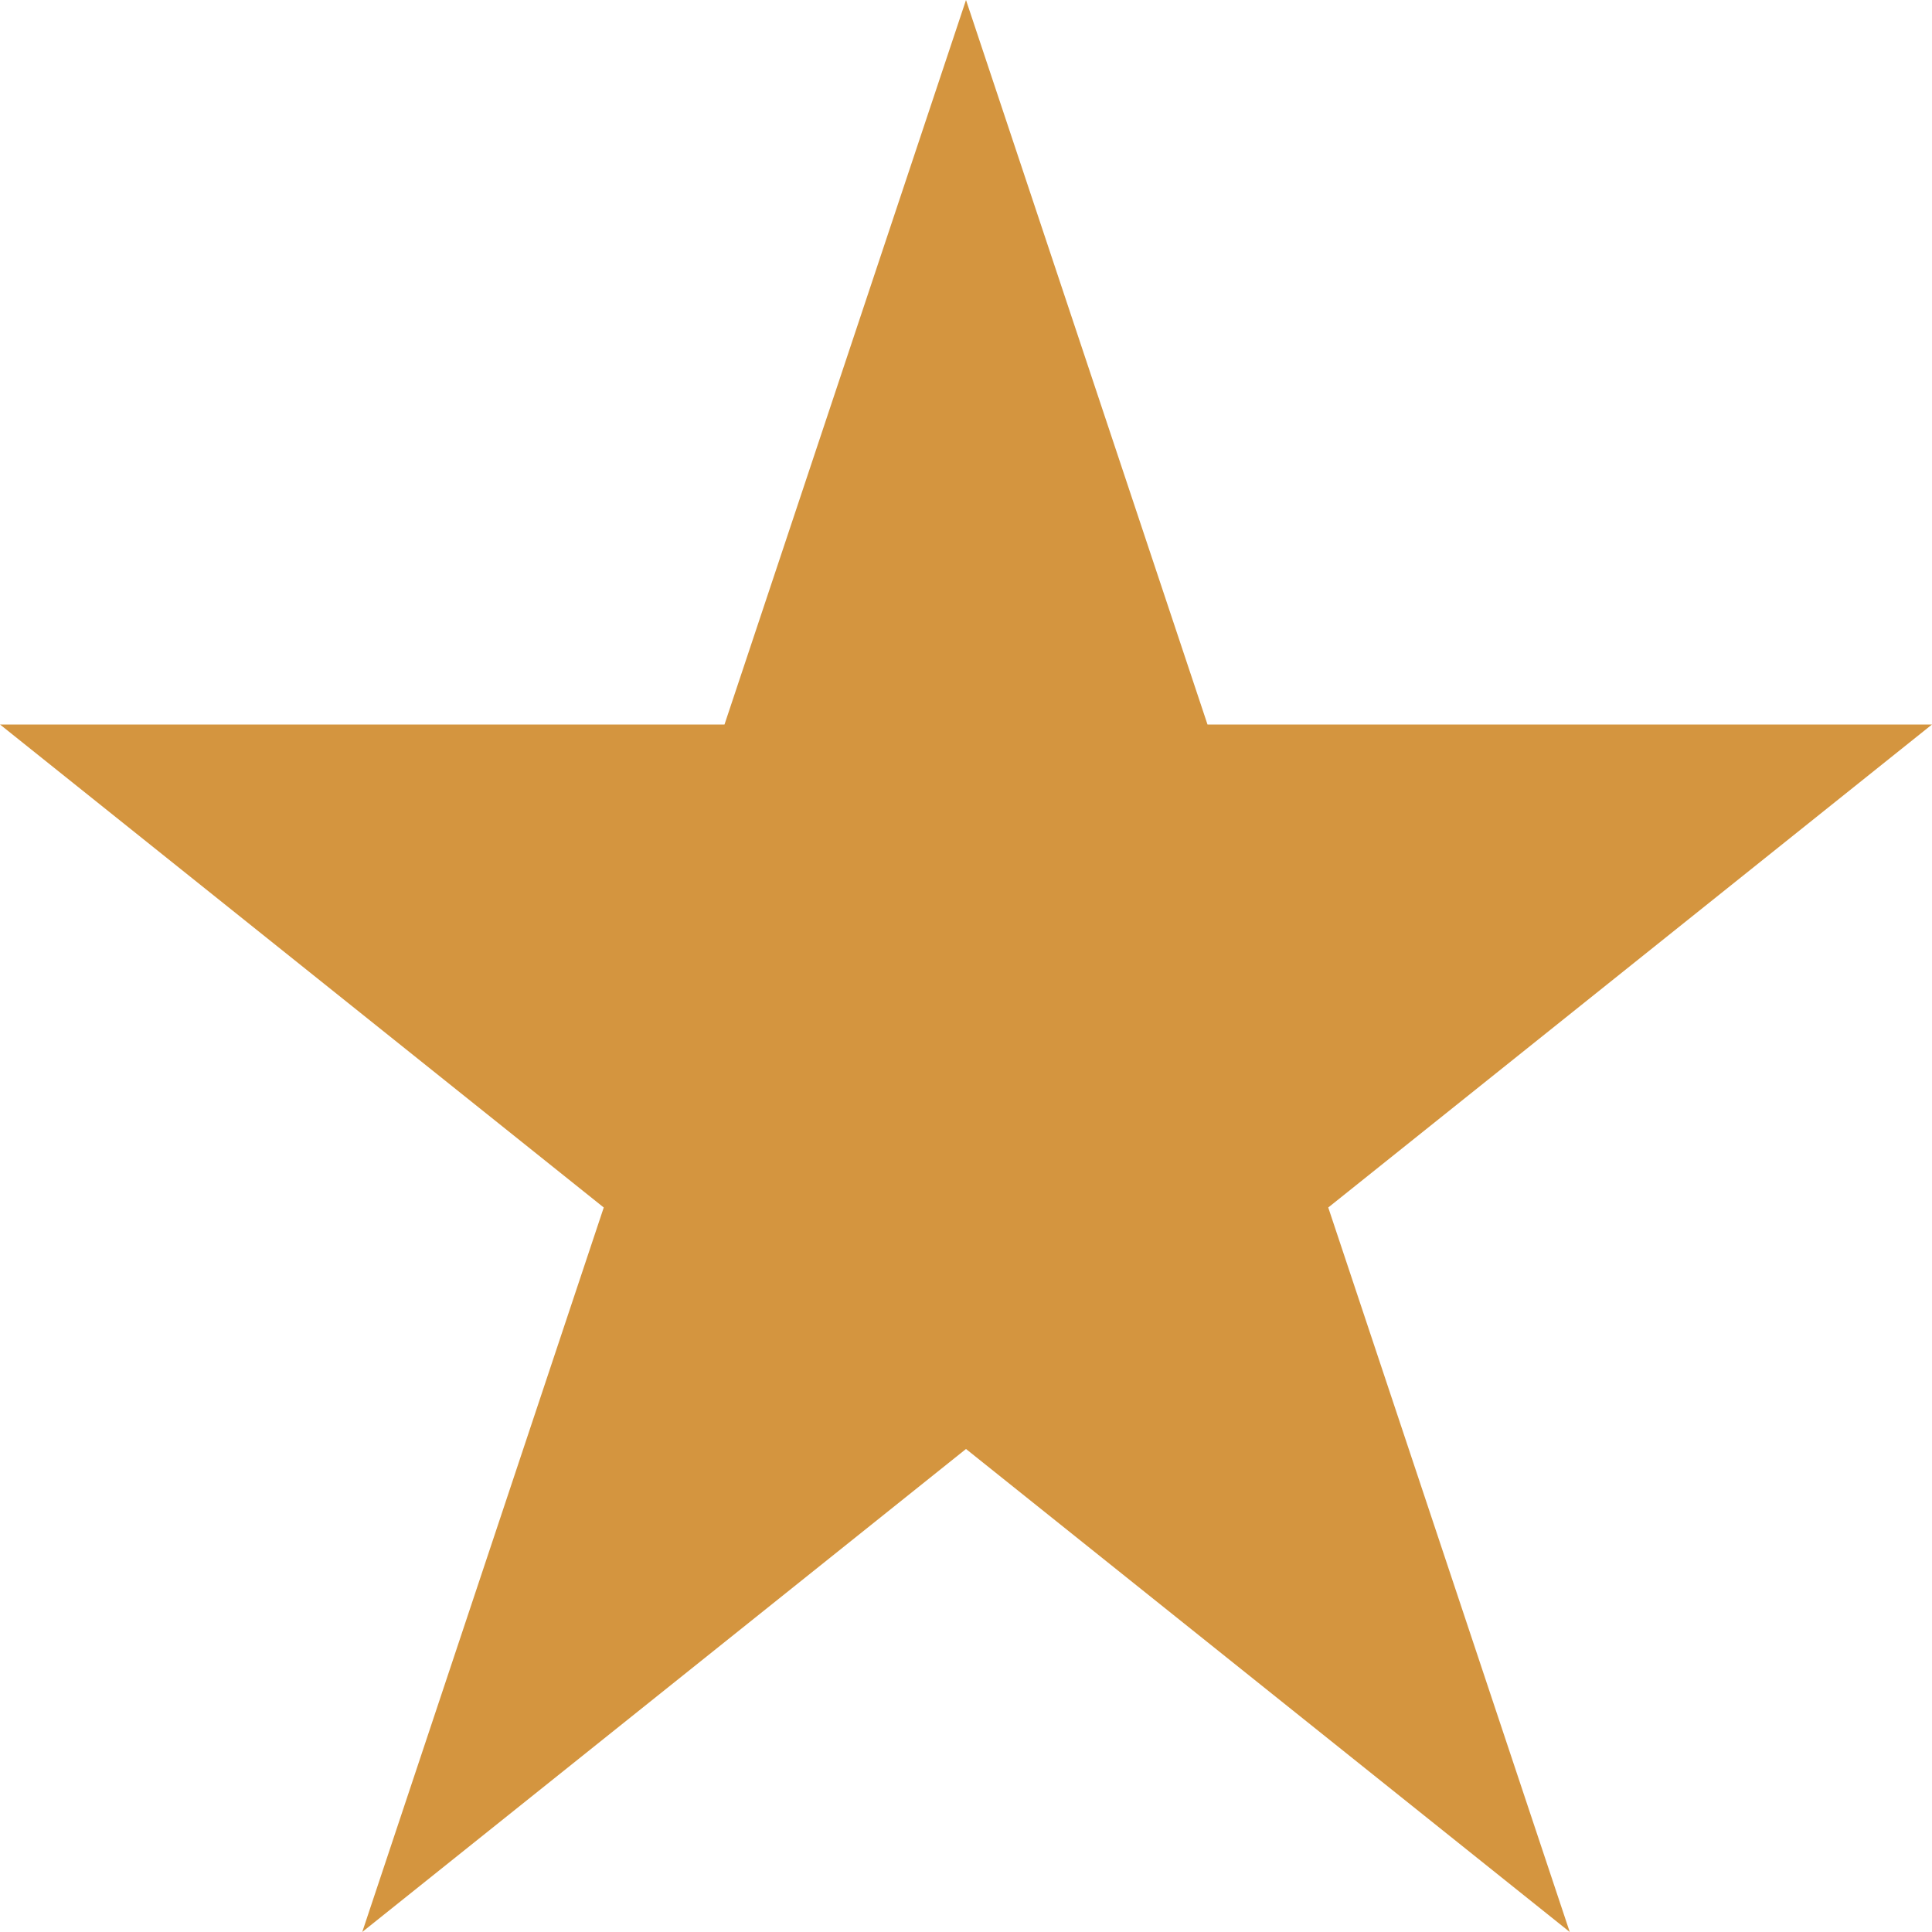
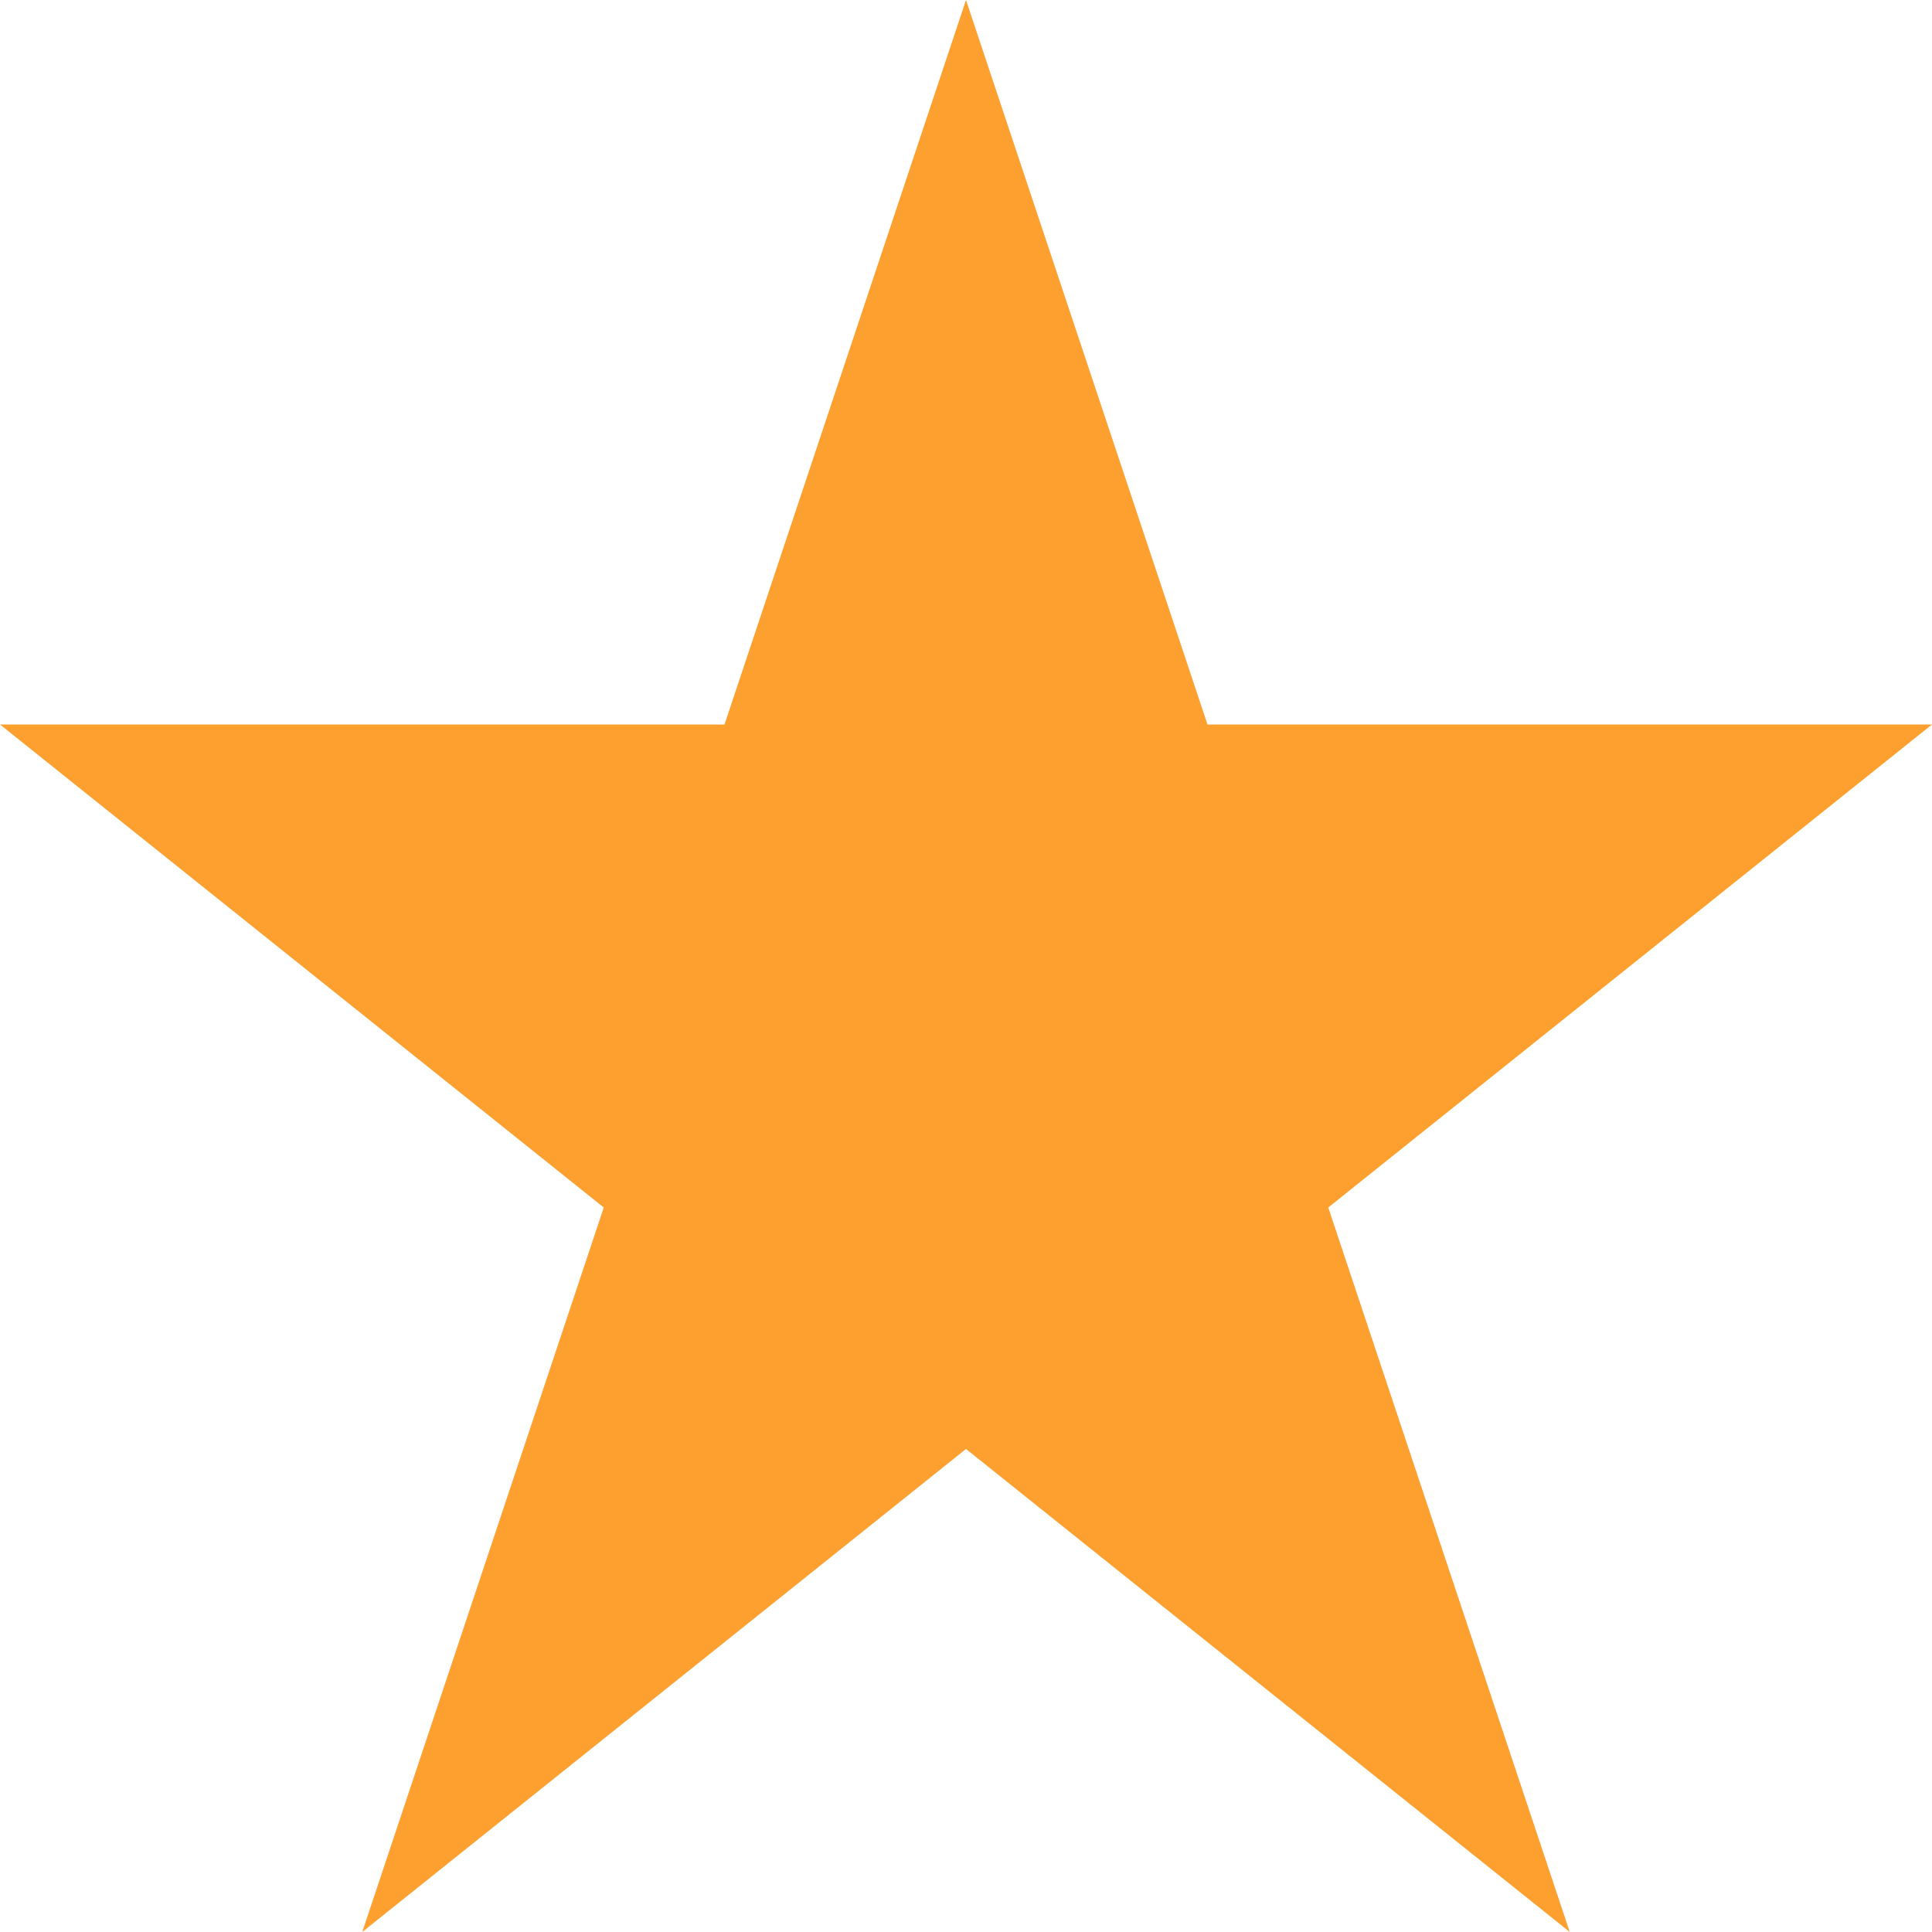
- <svg xmlns="http://www.w3.org/2000/svg" id="Layer_1" data-name="Layer 1" width="64" height="64" viewBox="0 0 64 64">
-   <defs>
-     <style>.cls-1{fill:#d4953f;}</style>
-   </defs>
-   <path class="cls-1" d="M32,0L24,24H0L20,40,12,64,32,48,52,64,44,40,64,24H40Z" />
+ <svg xmlns="http://www.w3.org/2000/svg" version="1.1" id="Layer_1" x="0px" y="0px" width="64" height="64" viewBox="0 0 64 64" style="enable-background:new 0 0 64 64;" xml:space="preserve">
+   <style type="text/css">
+ 	.st0{fill:#FEA02F;}
+ </style>
+   <path class="st0" d="M32,0l-8,24H0l20,16l-8,24l20-16l20,16l-8-24l20-16H40L32,0z" />
</svg>
